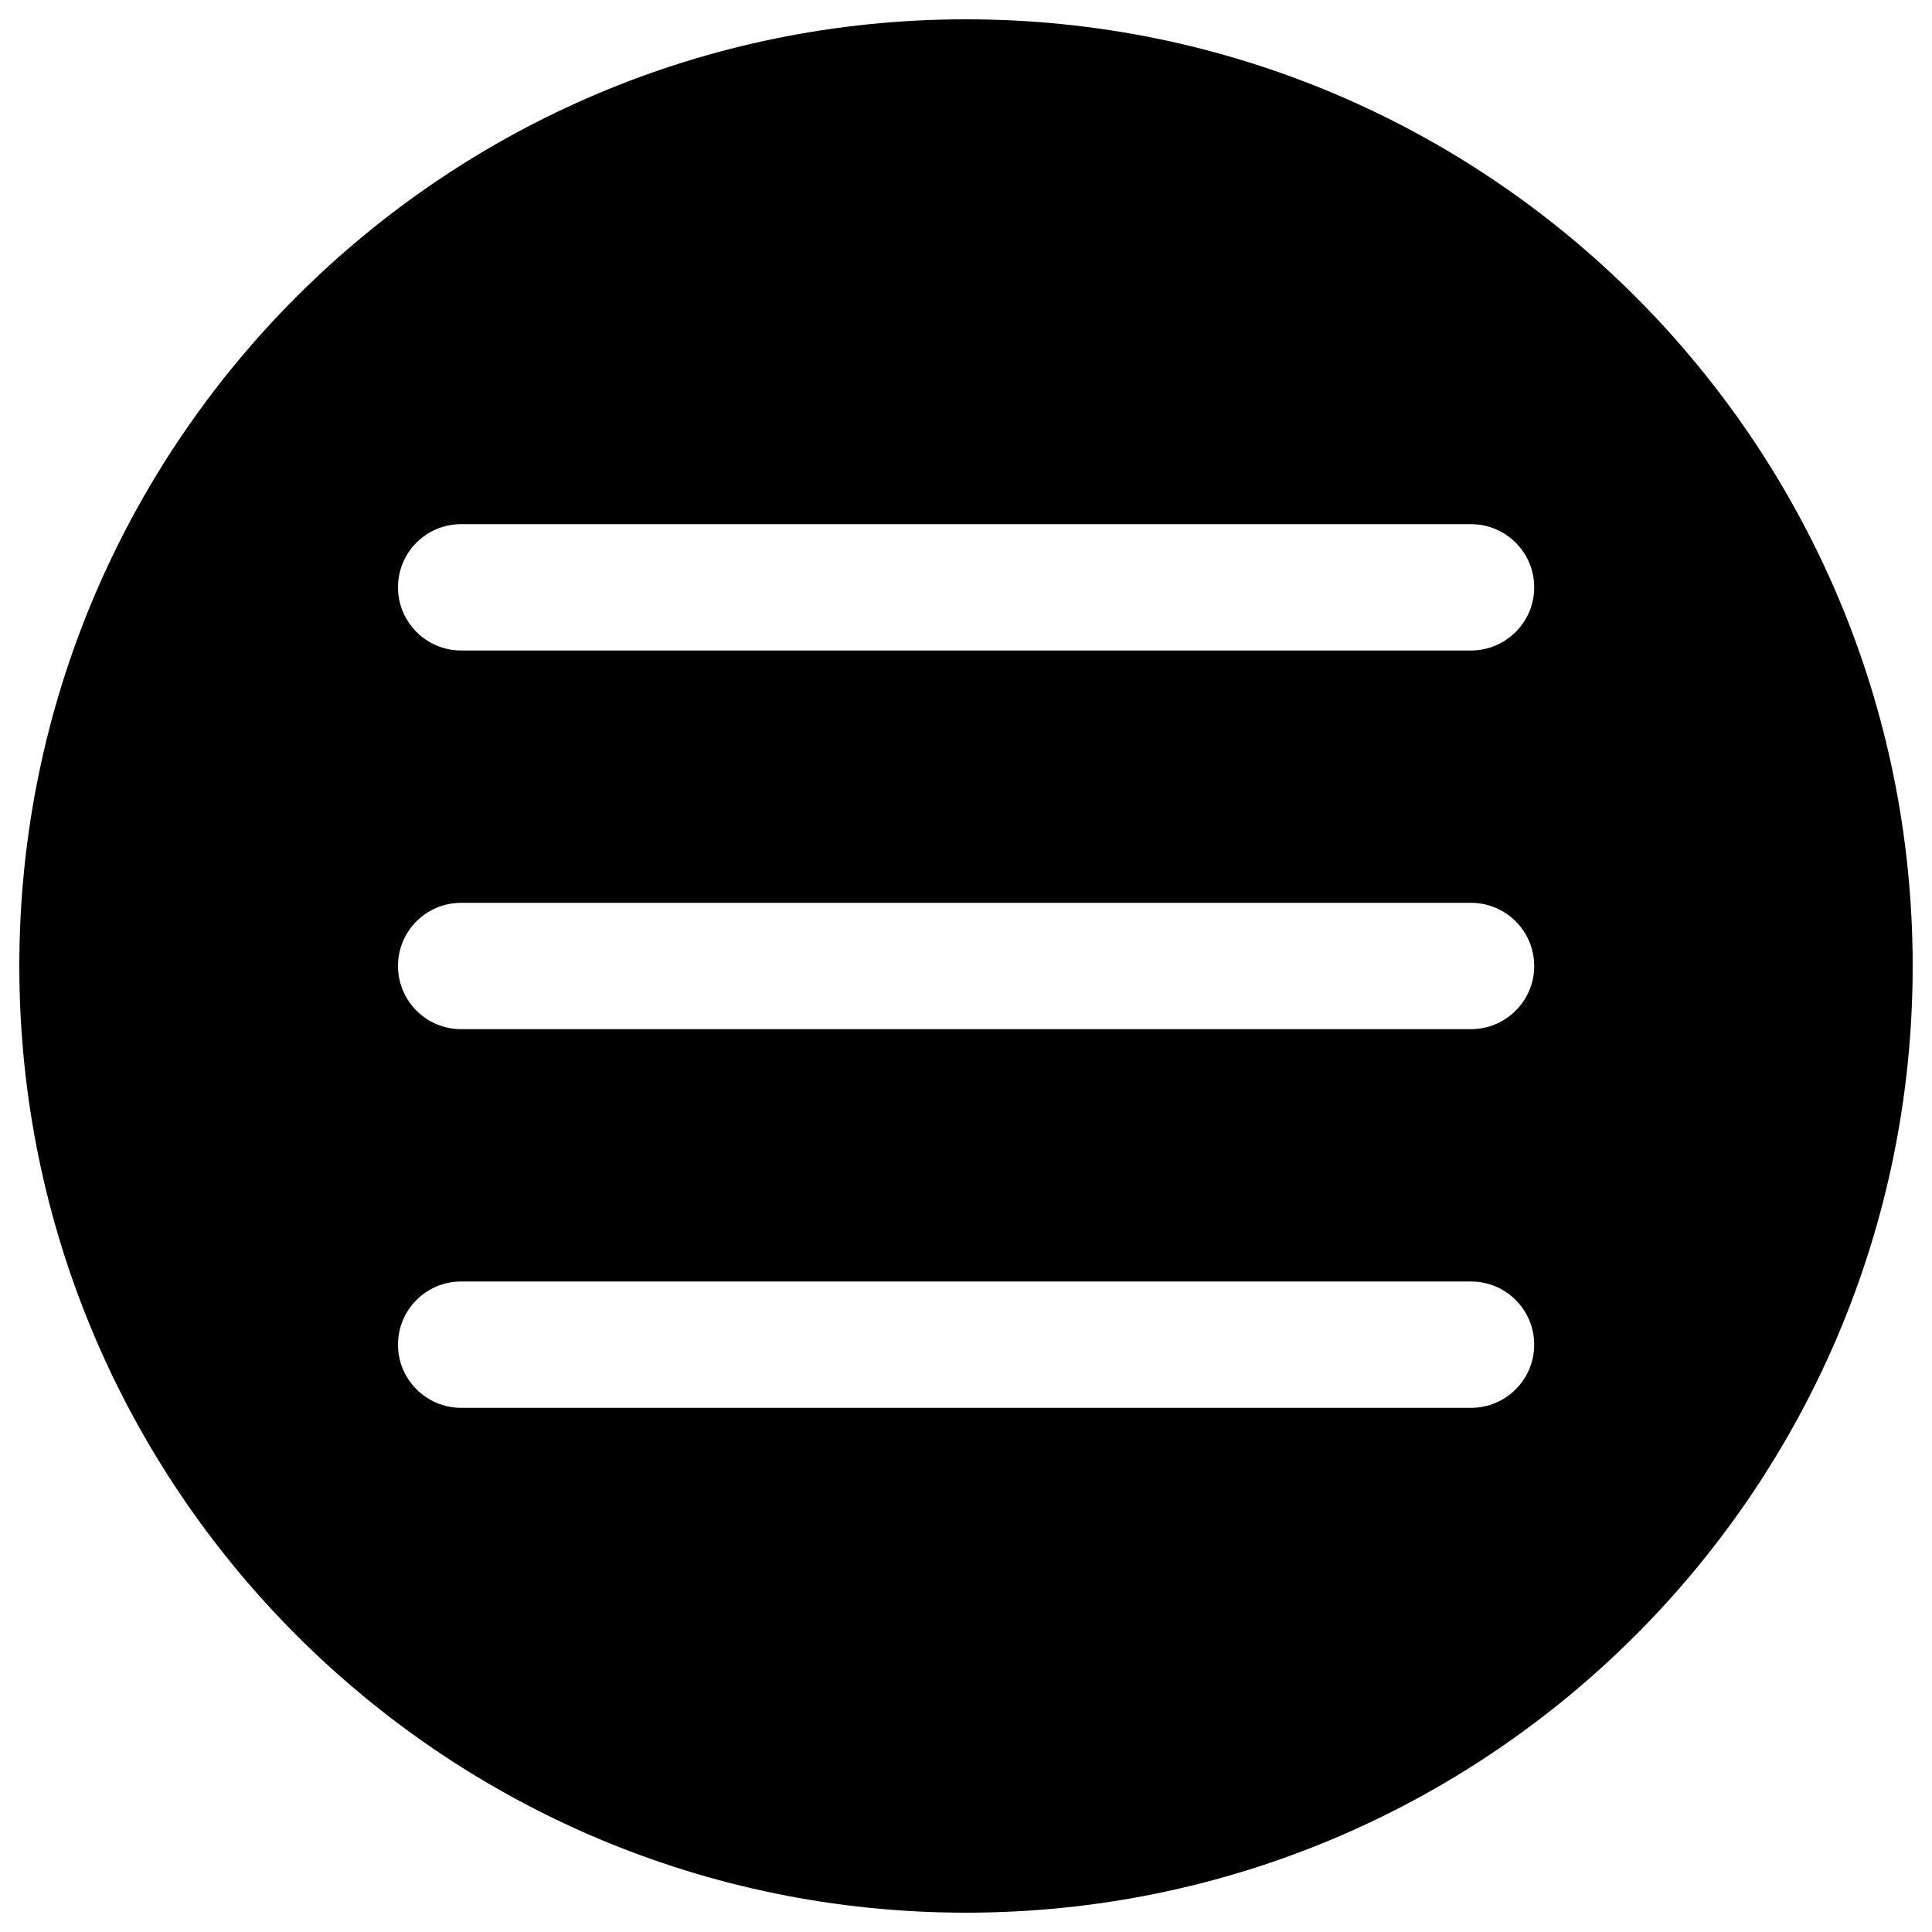
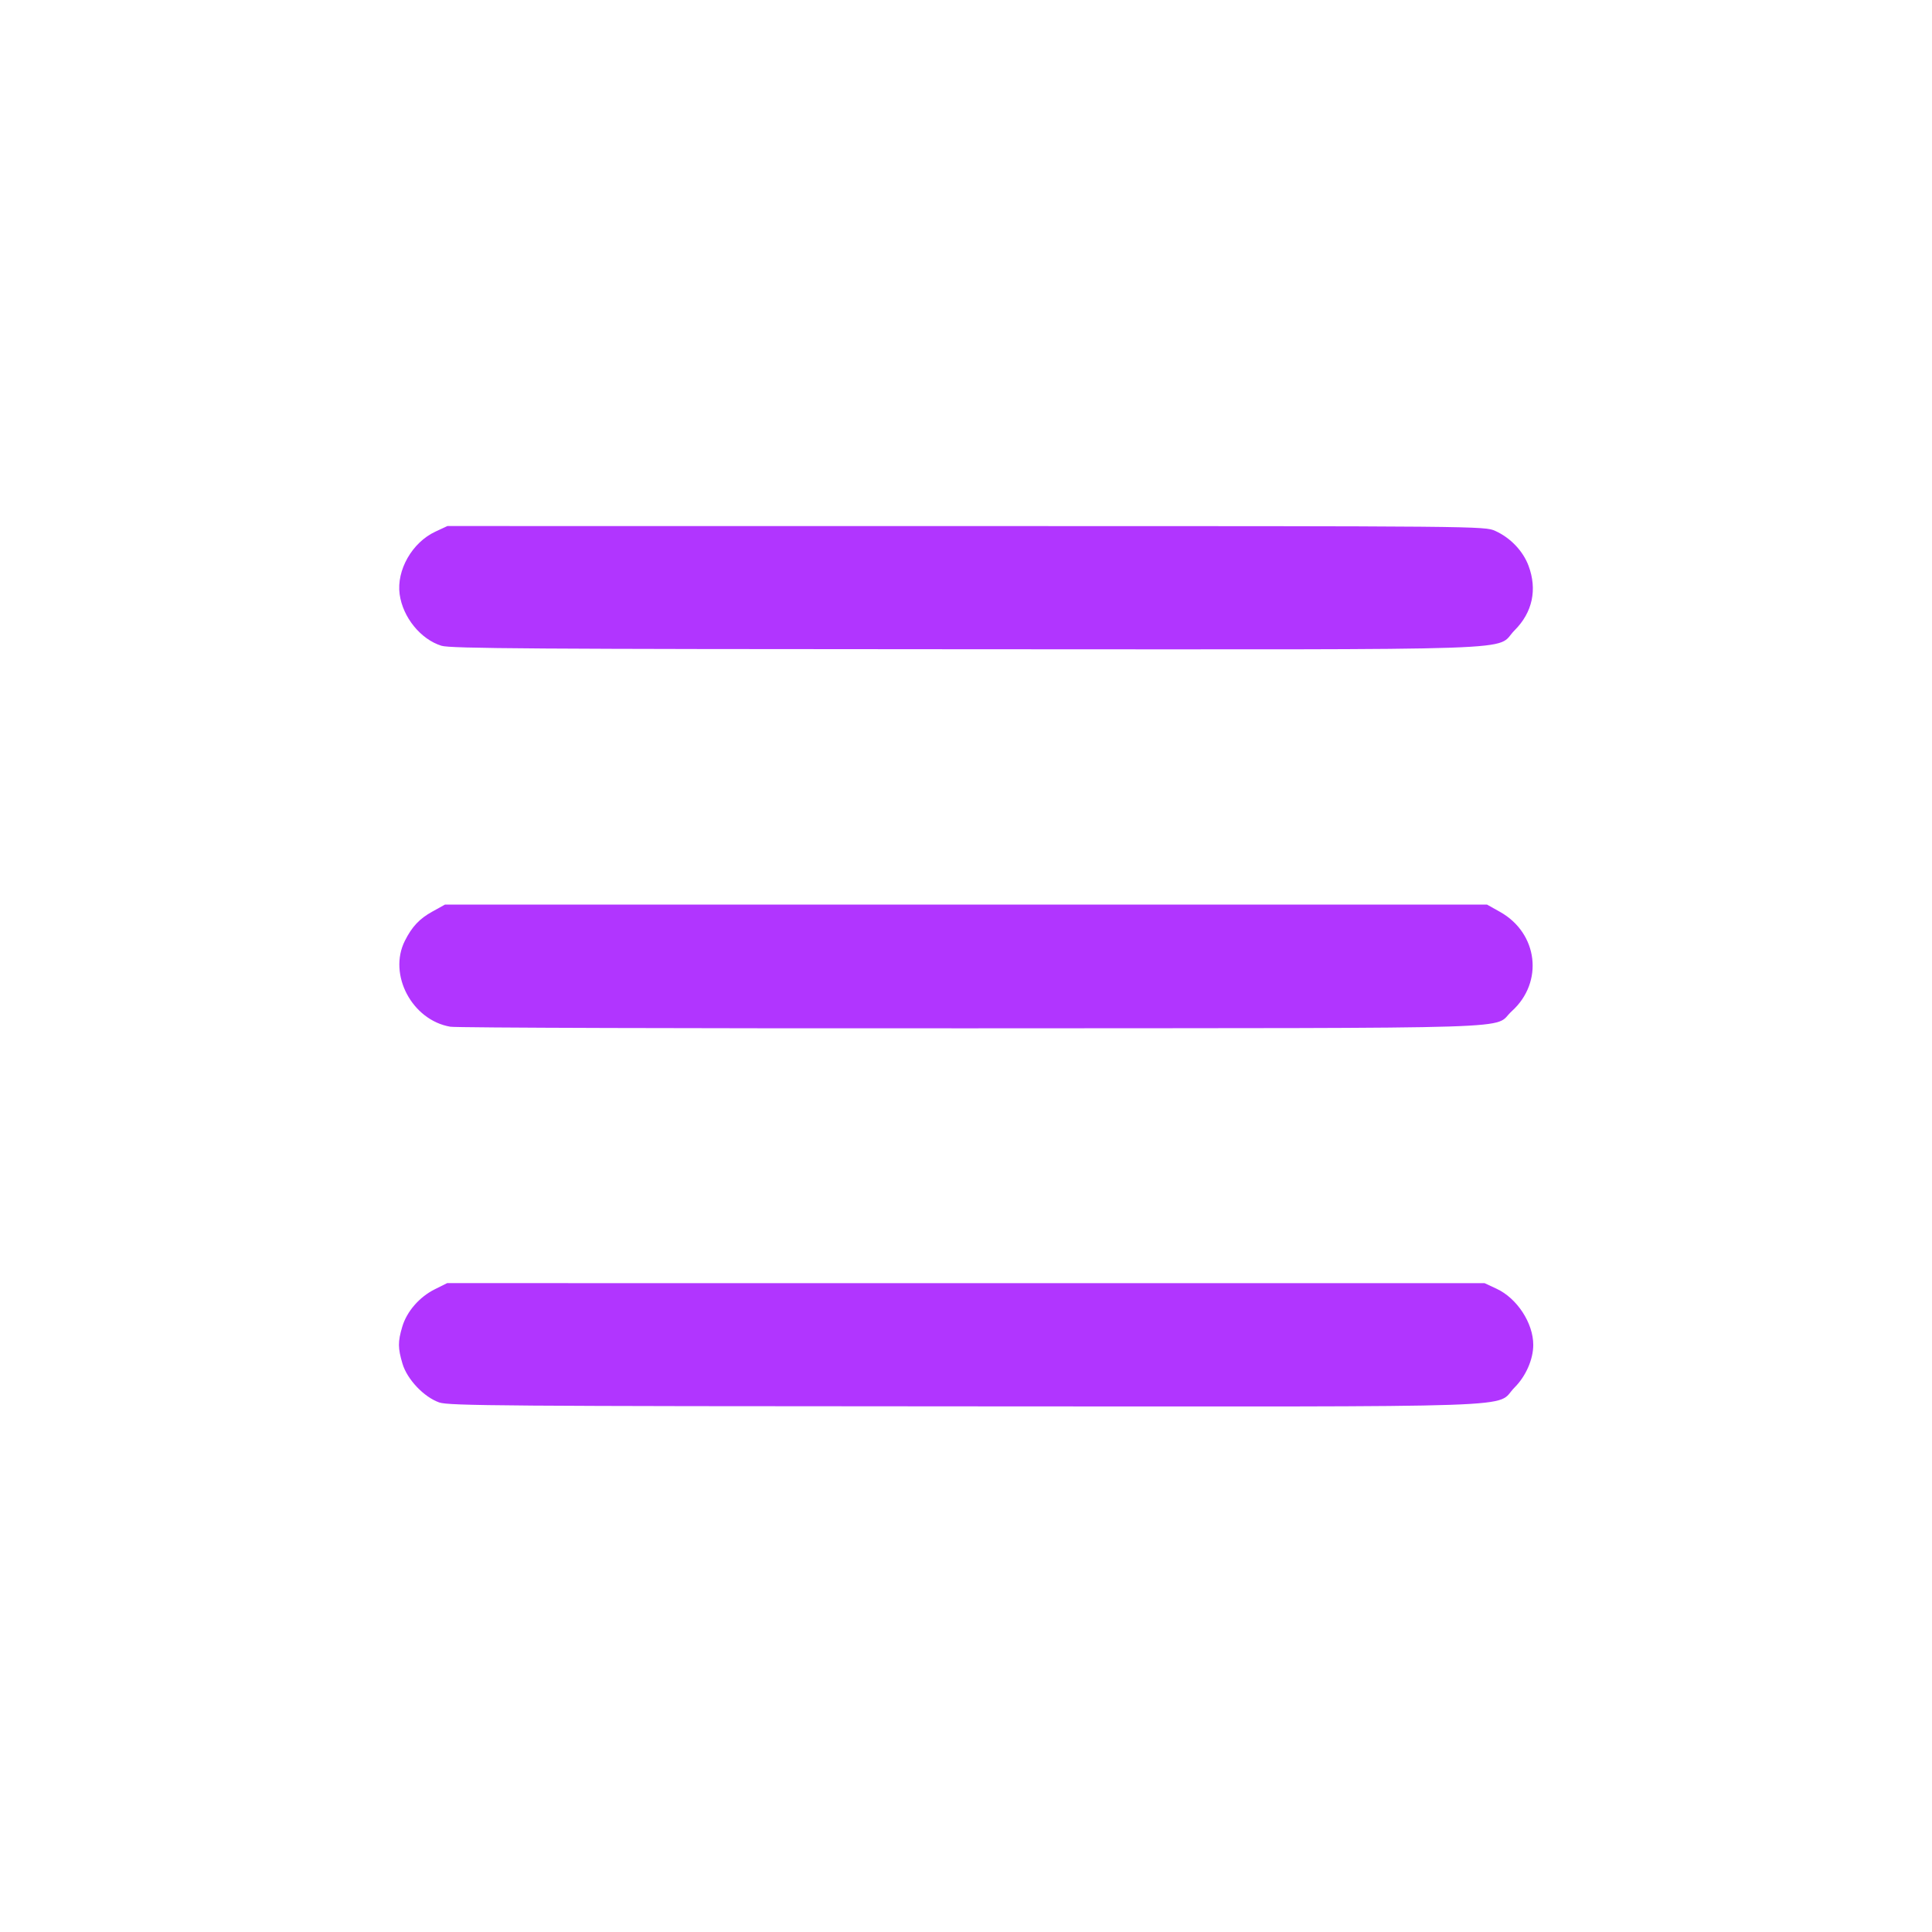
- <svg xmlns="http://www.w3.org/2000/svg" version="1.1" x="0px" y="0px" viewBox="0 0 1000 1000" enable-background="new 0 0 1000 1000" xml:space="preserve">
-   <g>
-     <path d="M500,10C229.4,10,10,229.4,10,500s219.4,490,490,490s490-219.4,490-490S770.6,10,500,10z M761.3,728.7H238.7c-18,0-32.7-14.6-32.7-32.7s14.6-32.7,32.7-32.7h522.7c18,0,32.7,14.6,32.7,32.7S779.4,728.7,761.3,728.7z M761.3,532.7H238.7c-18,0-32.7-14.6-32.7-32.7s14.6-32.7,32.7-32.7h522.7c18,0,32.7,14.6,32.7,32.7S779.4,532.7,761.3,532.7z M761.3,336.7H238.7c-18,0-32.7-14.6-32.7-32.7s14.6-32.7,32.7-32.7h522.7c18,0,32.7,14.6,32.7,32.7S779.4,336.7,761.3,336.7z" />
+ <svg xmlns="http://www.w3.org/2000/svg" version="1.1" x="0px" y="0px" viewBox="0 0 1000 1000" enable-background="new 0 0 1000 1000" xml:space="preserve" id="svg8">
+   <defs id="defs12" />
+   <g id="g6" style="fill:none;fill-opacity:1">
+     <path d="M500,10C229.4,10,10,229.4,10,500s219.4,490,490,490s490-219.4,490-490S770.6,10,500,10z M761.3,728.7H238.7c-18,0-32.7-14.6-32.7-32.7s14.6-32.7,32.7-32.7h522.7c18,0,32.7,14.6,32.7,32.7S779.4,728.7,761.3,728.7z M761.3,532.7H238.7c-18,0-32.7-14.6-32.7-32.7s14.6-32.7,32.7-32.7h522.7c18,0,32.7,14.6,32.7,32.7S779.4,532.7,761.3,532.7z M761.3,336.7H238.7c-18,0-32.7-14.6-32.7-32.7s14.6-32.7,32.7-32.7h522.7c18,0,32.7,14.6,32.7,32.7S779.4,336.7,761.3,336.7z" id="path4" style="fill:none;fill-opacity:1" />
  </g>
+   <path style="fill:#b135ff;fill-opacity:1;stroke-width:1.857;stroke-linecap:round;paint-order:stroke fill markers" d="m 233.112,531.435 c -19.862,-3.376 -32.368,-27.041 -23.528,-44.522 3.702,-7.321 7.52,-11.38 14.163,-15.059 l 6.597,-3.654 H 500 769.656 l 6.757,3.789 c 19.708,11.051 22.712,36.378 6.096,51.39 -10.574,9.553 16.735,8.683 -278.823,8.876 -145.608,0.095 -267.366,-0.274 -270.574,-0.819 z" id="path837" />
+   <path style="fill:#b135ff;fill-opacity:1;stroke-width:1.857;stroke-linecap:round;paint-order:stroke fill markers" d="m 228.501,334.248 c -10.765,-3.343 -20.01,-14.731 -21.646,-26.665 -1.71,-12.475 6.475,-26.811 18.506,-32.413 l 6.211,-2.892 268.428,0.015 c 267.221,0.015 268.452,0.026 273.956,2.512 7.824,3.534 14.34,10.359 17.207,18.022 4.611,12.323 2.058,24.16 -7.207,33.426 -10.837,10.837 16.506,9.894 -283.867,9.797 -224.171,-0.072 -266.929,-0.356 -271.587,-1.802 z" id="path839" />
+   <path style="fill:#b135ff;fill-opacity:1;stroke-width:1.857;stroke-linecap:round;paint-order:stroke fill markers" d="m 227.339,725.905 c -7.941,-2.804 -16.604,-11.944 -19.015,-20.063 -2.401,-8.084 -2.421,-11.358 -0.12,-19.108 2.356,-7.934 8.863,-15.426 16.857,-19.41 l 6.381,-3.18 268.493,0.012 268.493,0.012 6.211,2.892 c 10.587,4.93 18.973,17.759 18.973,29.025 0,7.499 -3.818,16.22 -9.657,22.059 -10.838,10.838 16.586,9.895 -284.481,9.786 -239.017,-0.087 -267.24,-0.297 -272.135,-2.026 z" id="path841" />
</svg>
